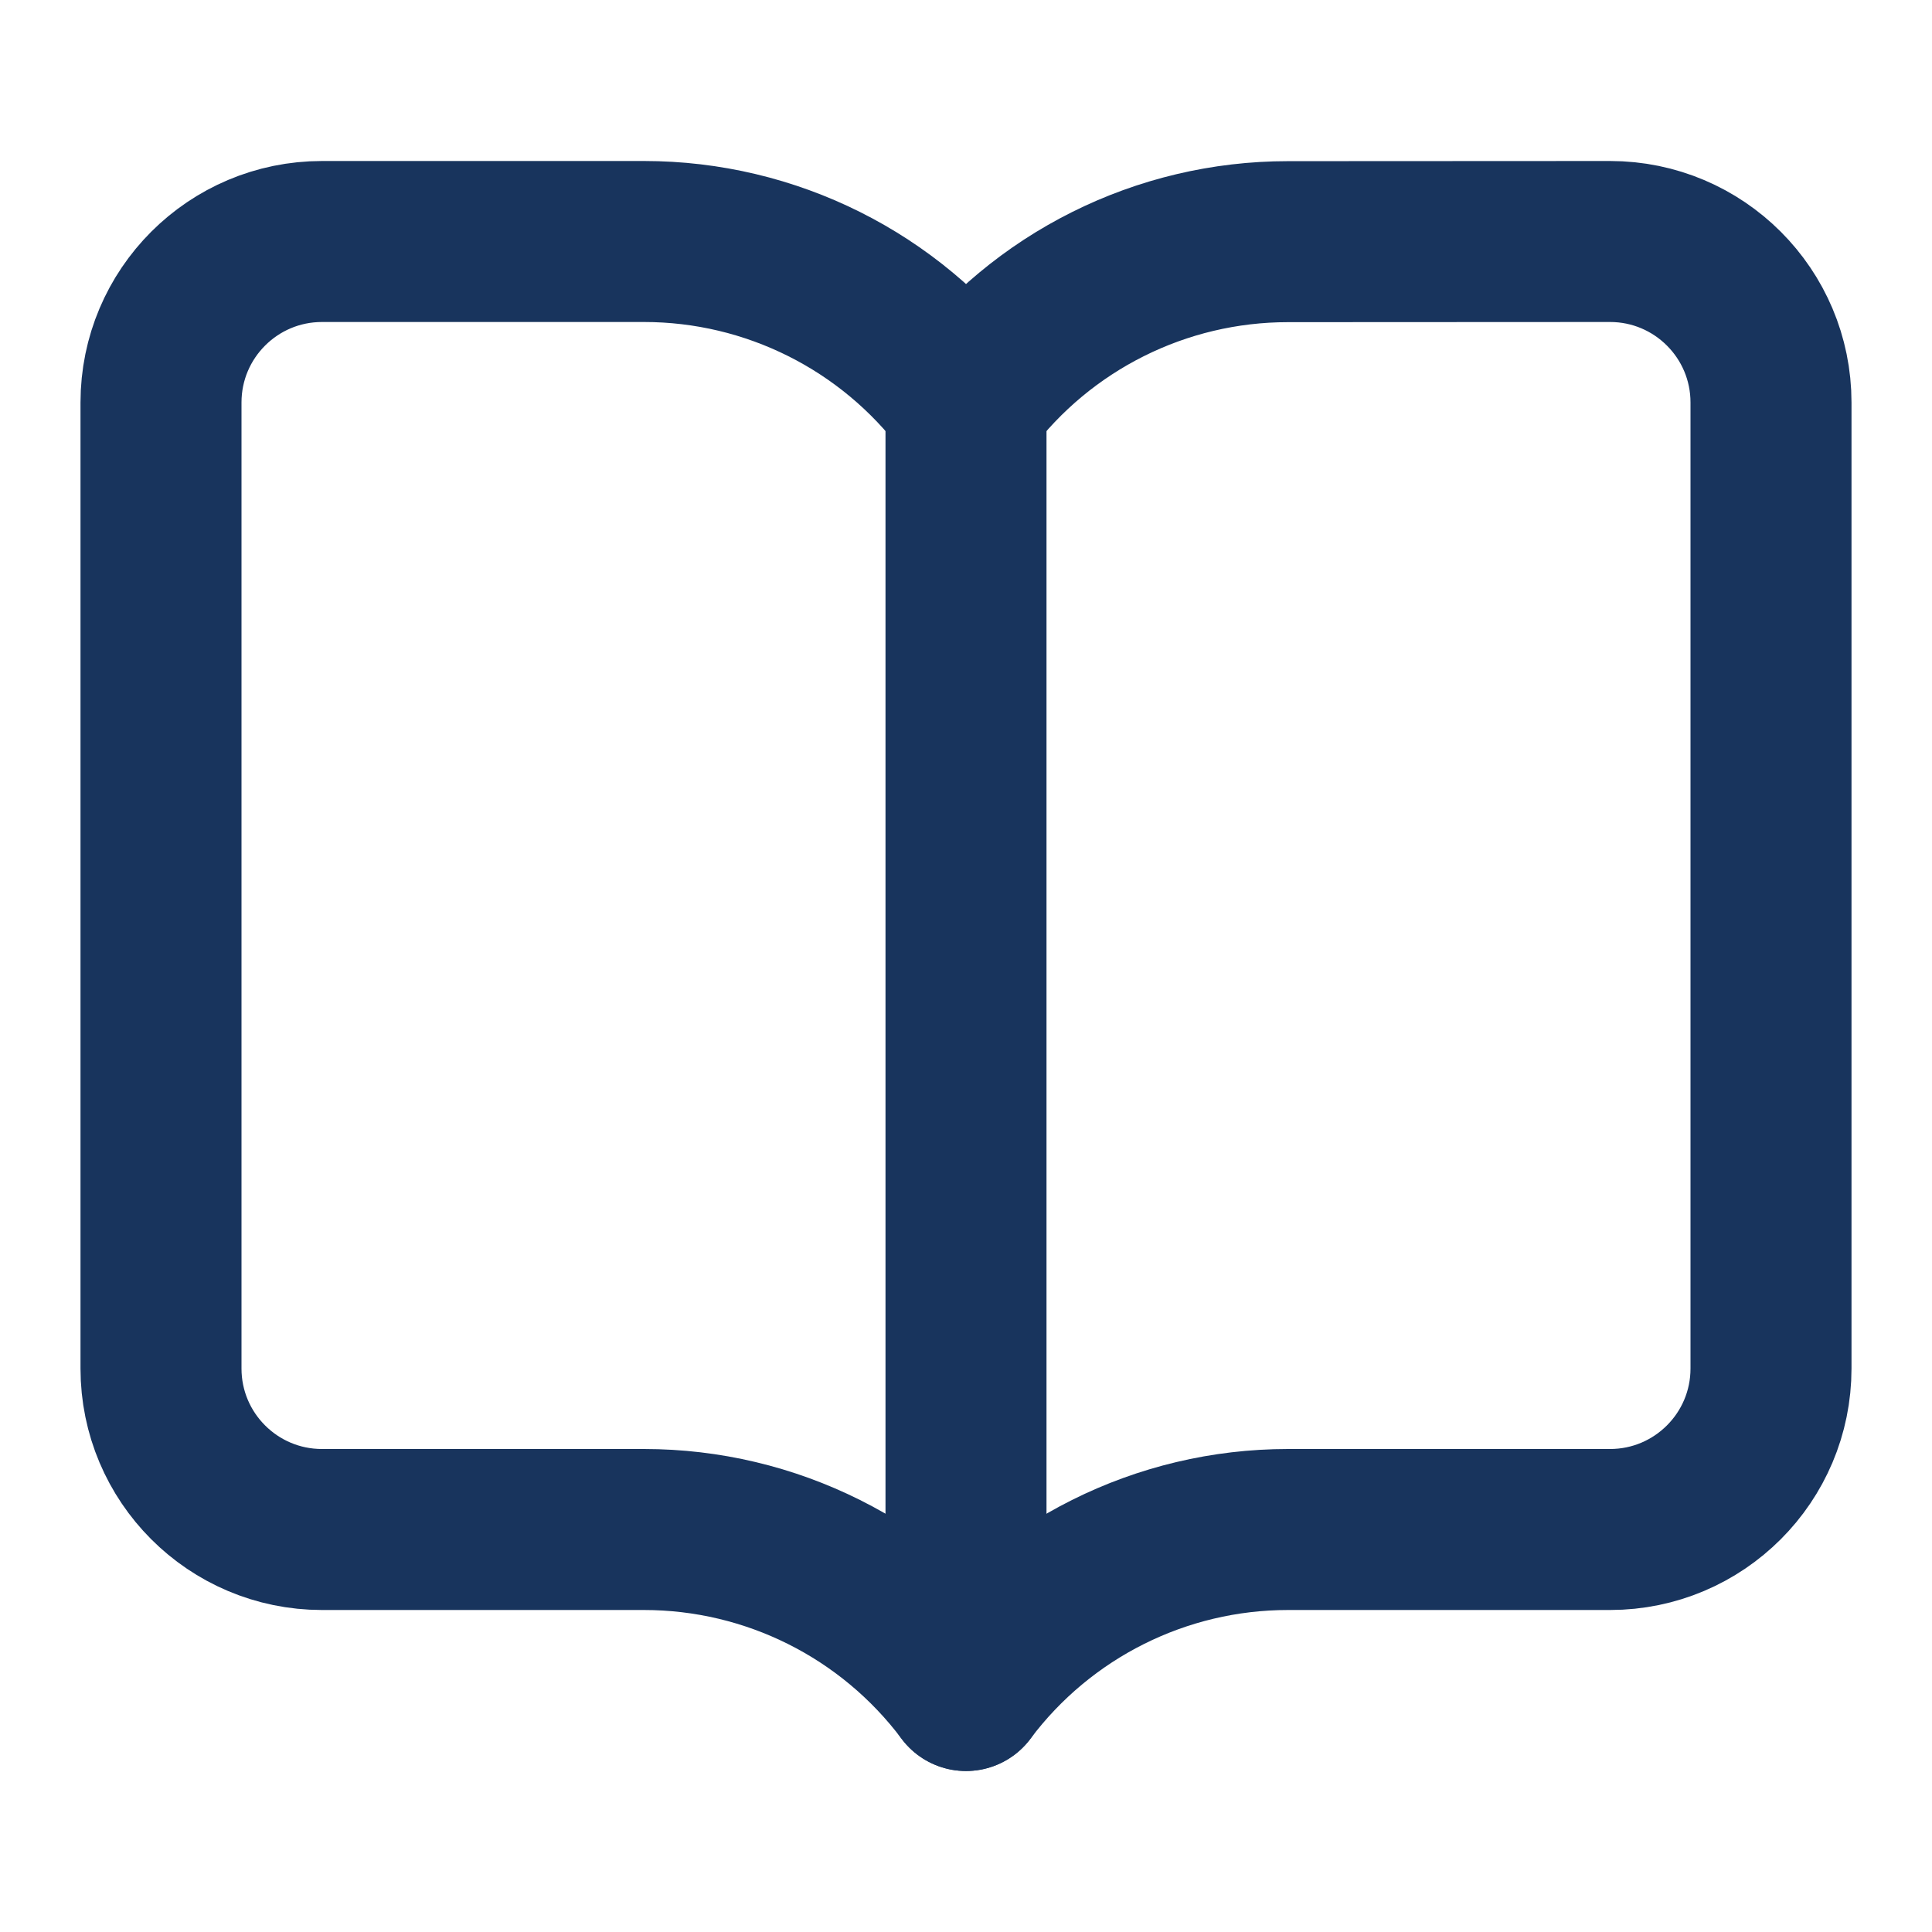
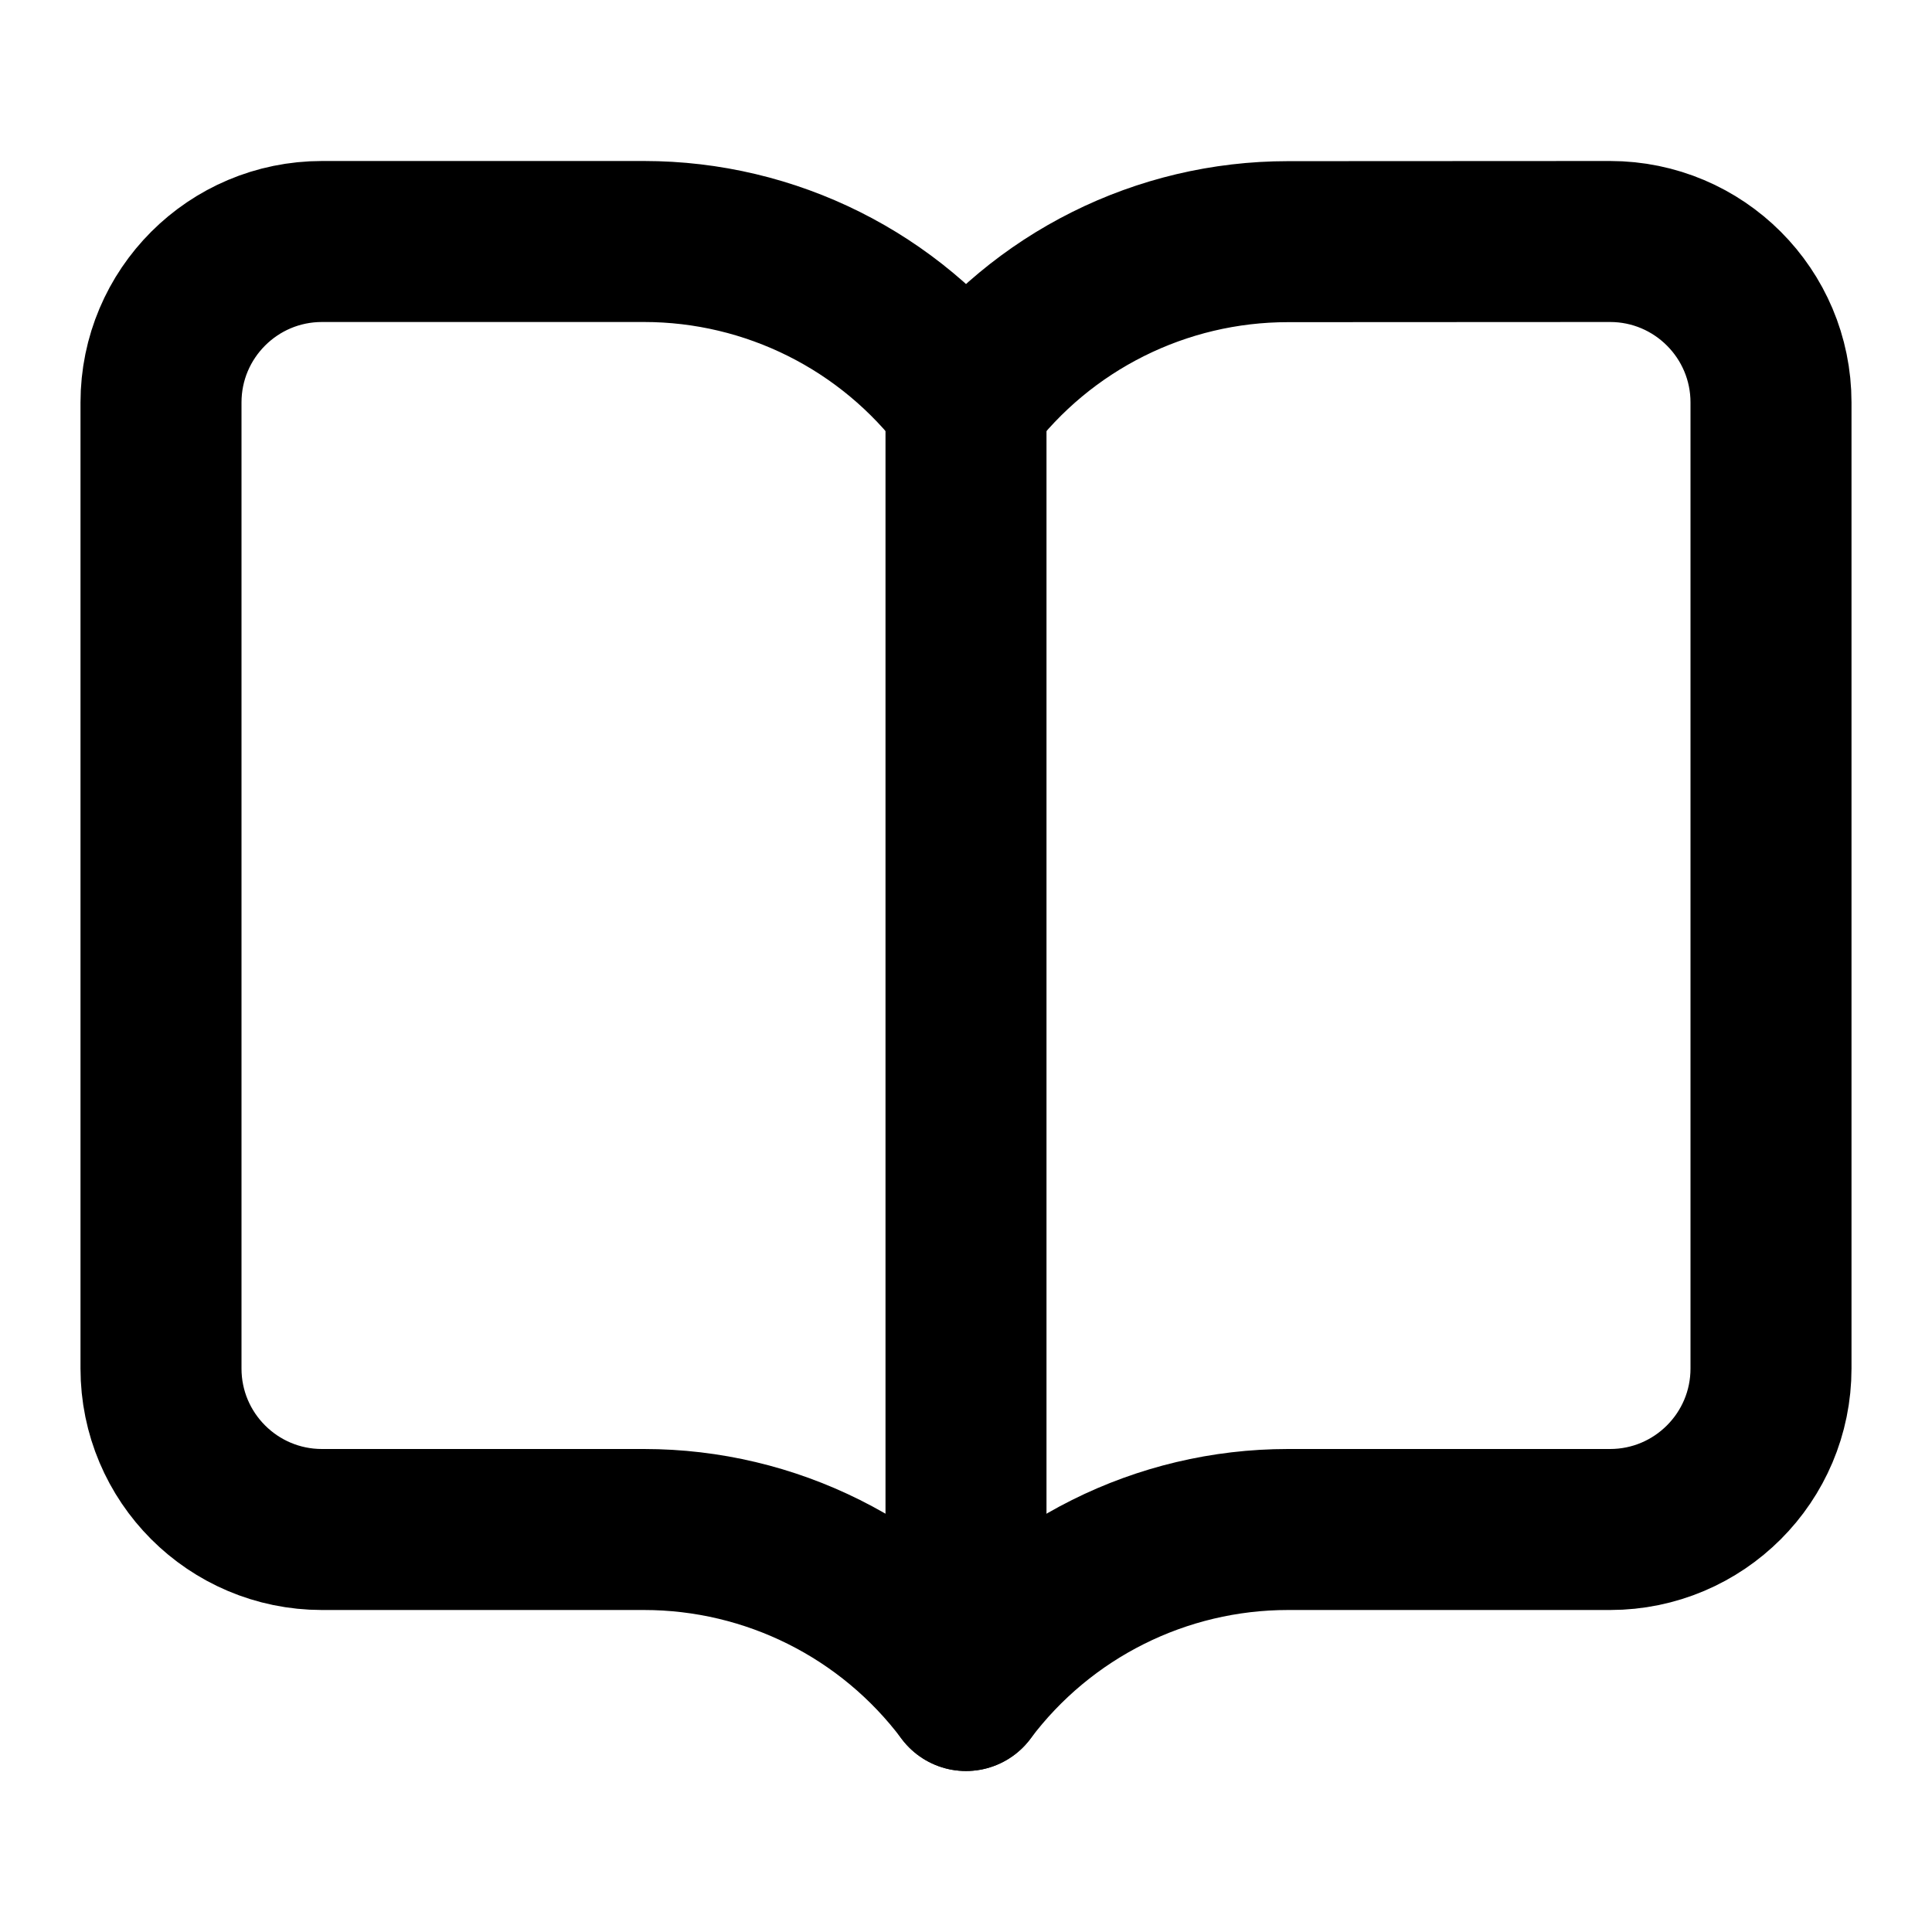
- <svg xmlns="http://www.w3.org/2000/svg" width="24" height="24" viewBox="0 0 24 24" fill="none" stroke="#18345D" stroke-width="2" stroke-linecap="round" stroke-linejoin="round">
+ <svg xmlns="http://www.w3.org/2000/svg" width="24" height="24" viewBox="0 0 24 24" fill="none" stroke="currentColor" stroke-width="2" stroke-linecap="round" stroke-linejoin="round">
  <path d="M12 5v16" />
  <path d="M20.001 19A2 2 0 0022 17V5a2 2 0 00-1.999-2L16 3.002A5 5 0 0012 5a5 5 0 00-4-2H4a2 2 0 00-2 2v12a2 2 0 001.999 2H8a5 5 0 014 2 5 5 0 014-2z" />
</svg>
